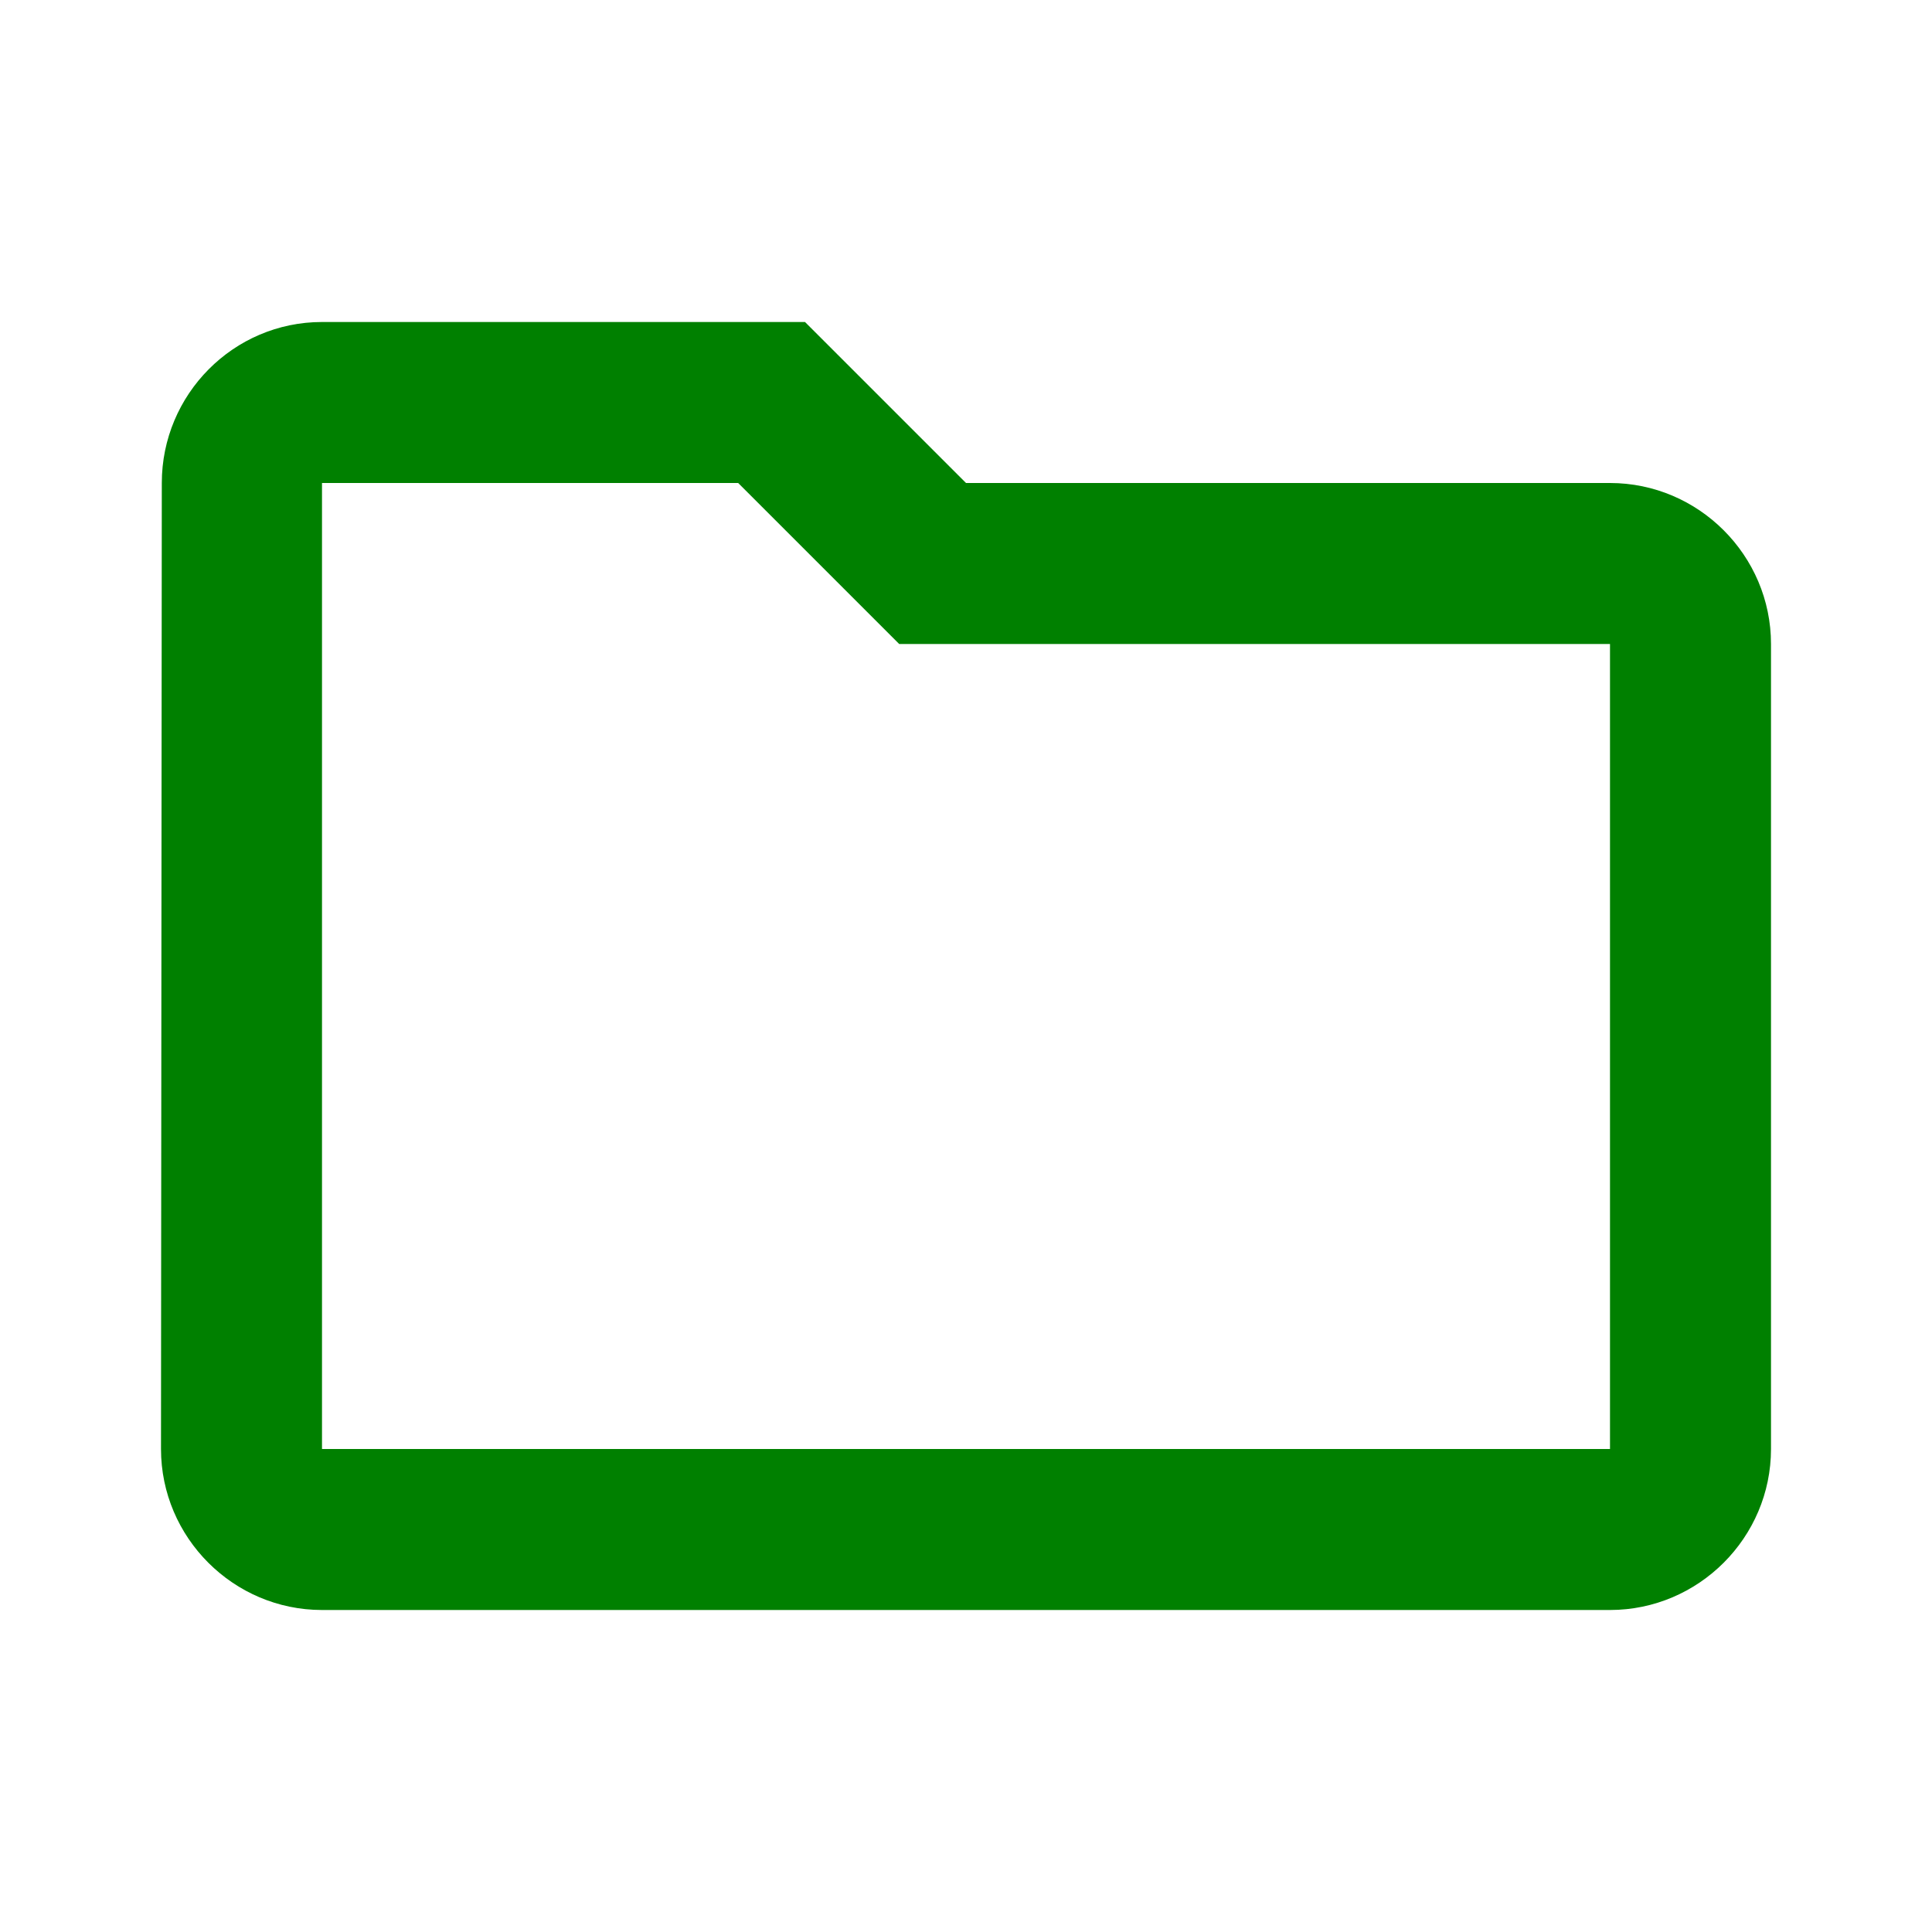
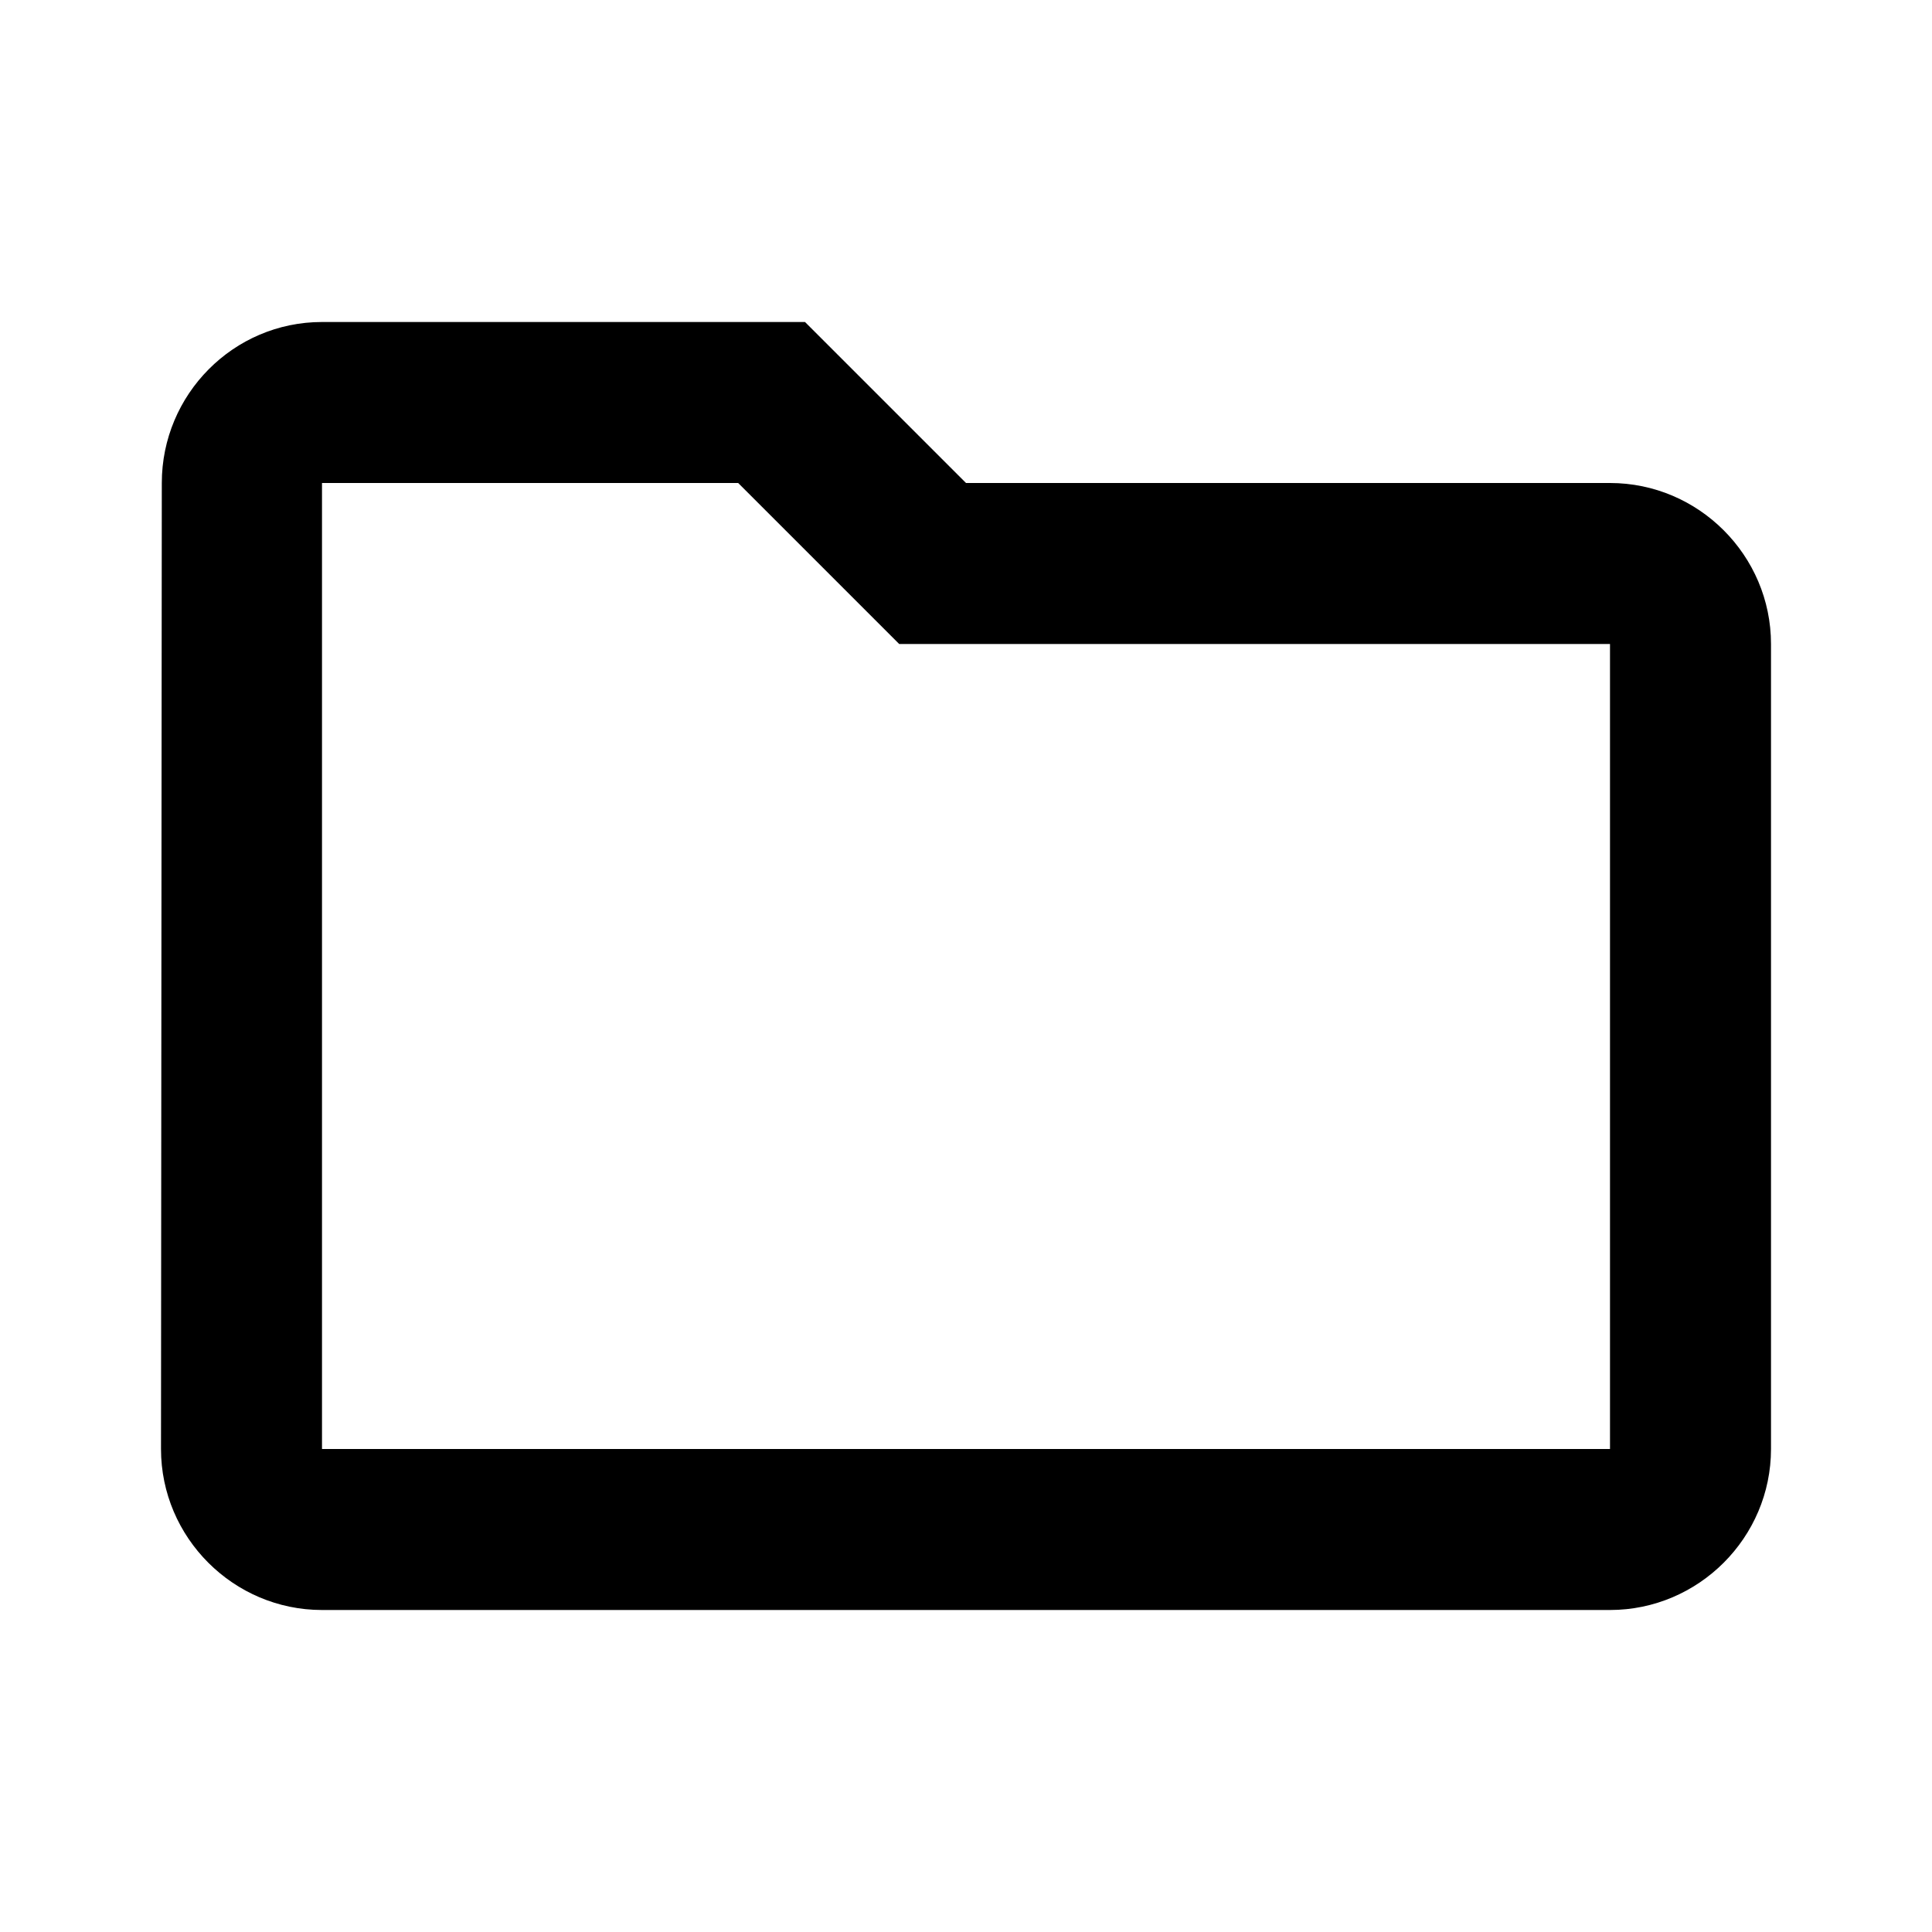
<svg xmlns="http://www.w3.org/2000/svg" width="24" height="24" viewBox="0 0 24 24">
  <g clip-path="url(#clip0_64_16)">
-     <path d="M9.17 6L11.17 8H20V18H4V6H9.17ZM10 4H4C2.9 4 2.01 4.9 2.01 6L2 18C2 19.1 2.9 20 4 20H20C21.1 20 22 19.1 22 18V8C22 6.9 21.1 6 20 6H12L10 4Z" fill="green" />
+     <path d="M9.17 6L11.17 8H20V18H4V6H9.17ZM10 4H4C2.9 4 2.01 4.9 2.01 6L2 18C2 19.1 2.9 20 4 20H20C21.1 20 22 19.1 22 18V8C22 6.9 21.1 6 20 6H12L10 4Z" />
  </g>
  <defs>
    <clipPath id="clip0_64_16">
      <rect width="24" height="24" />
    </clipPath>
  </defs>
</svg>
